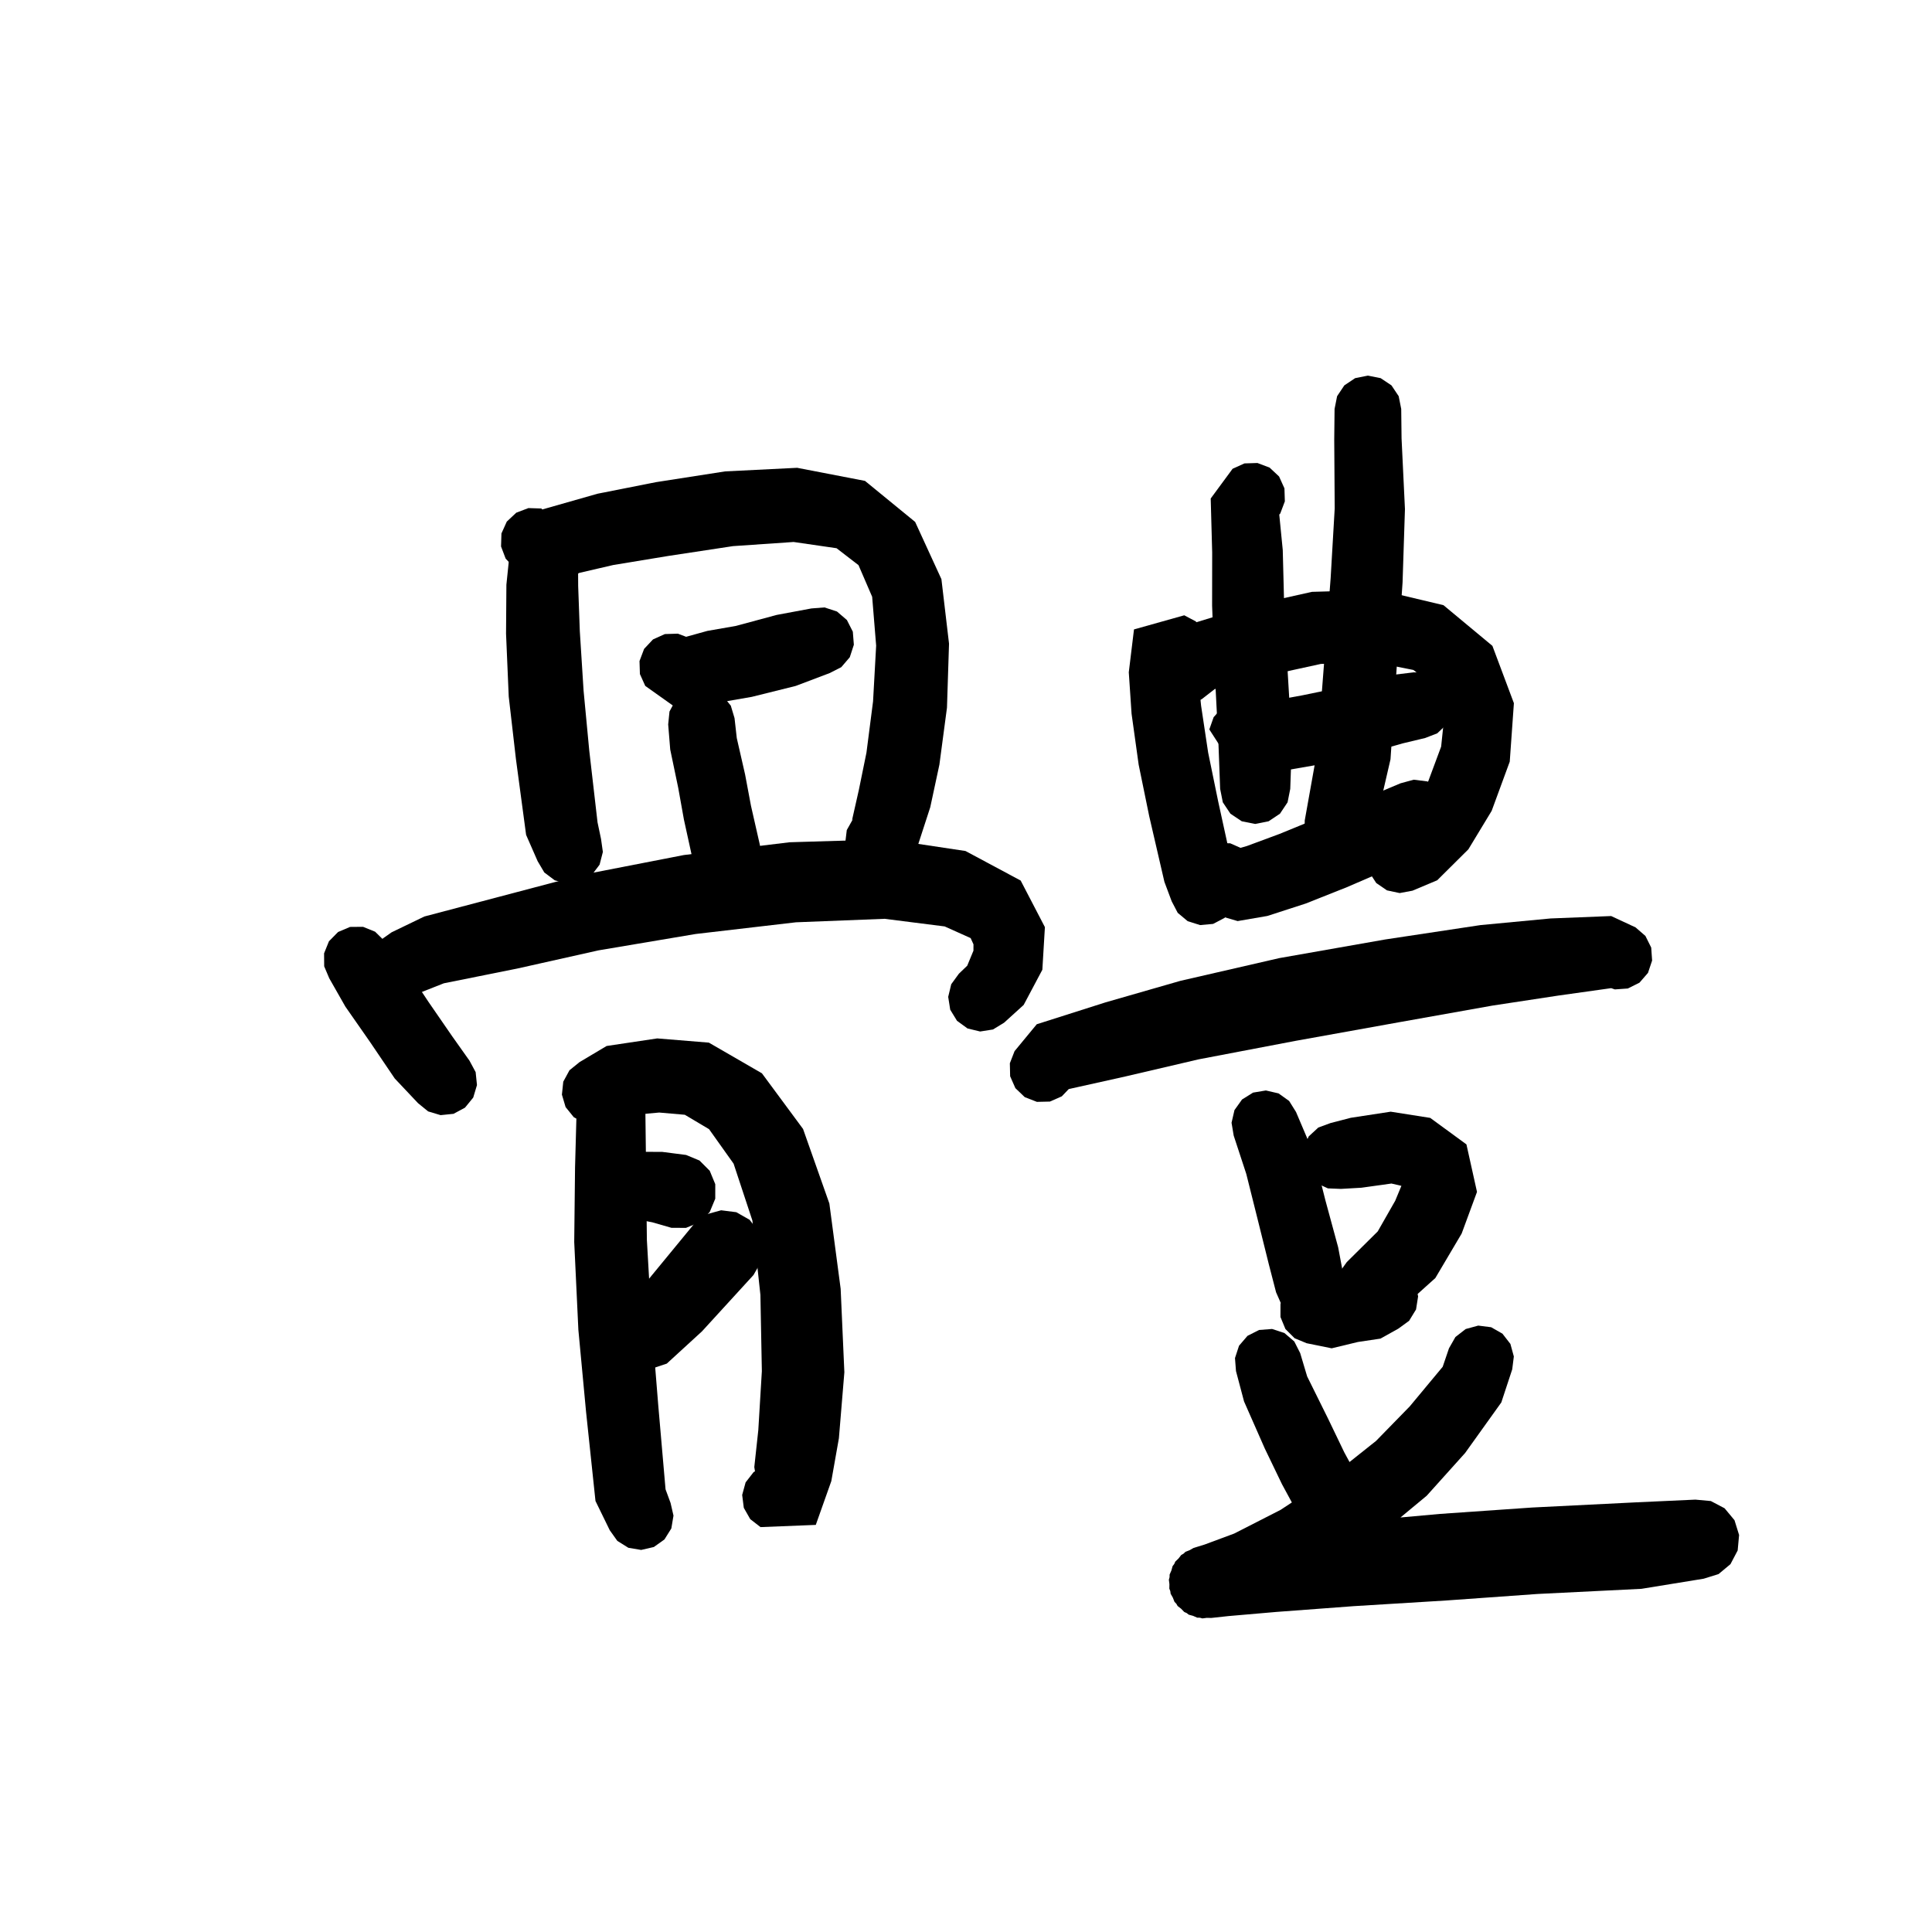
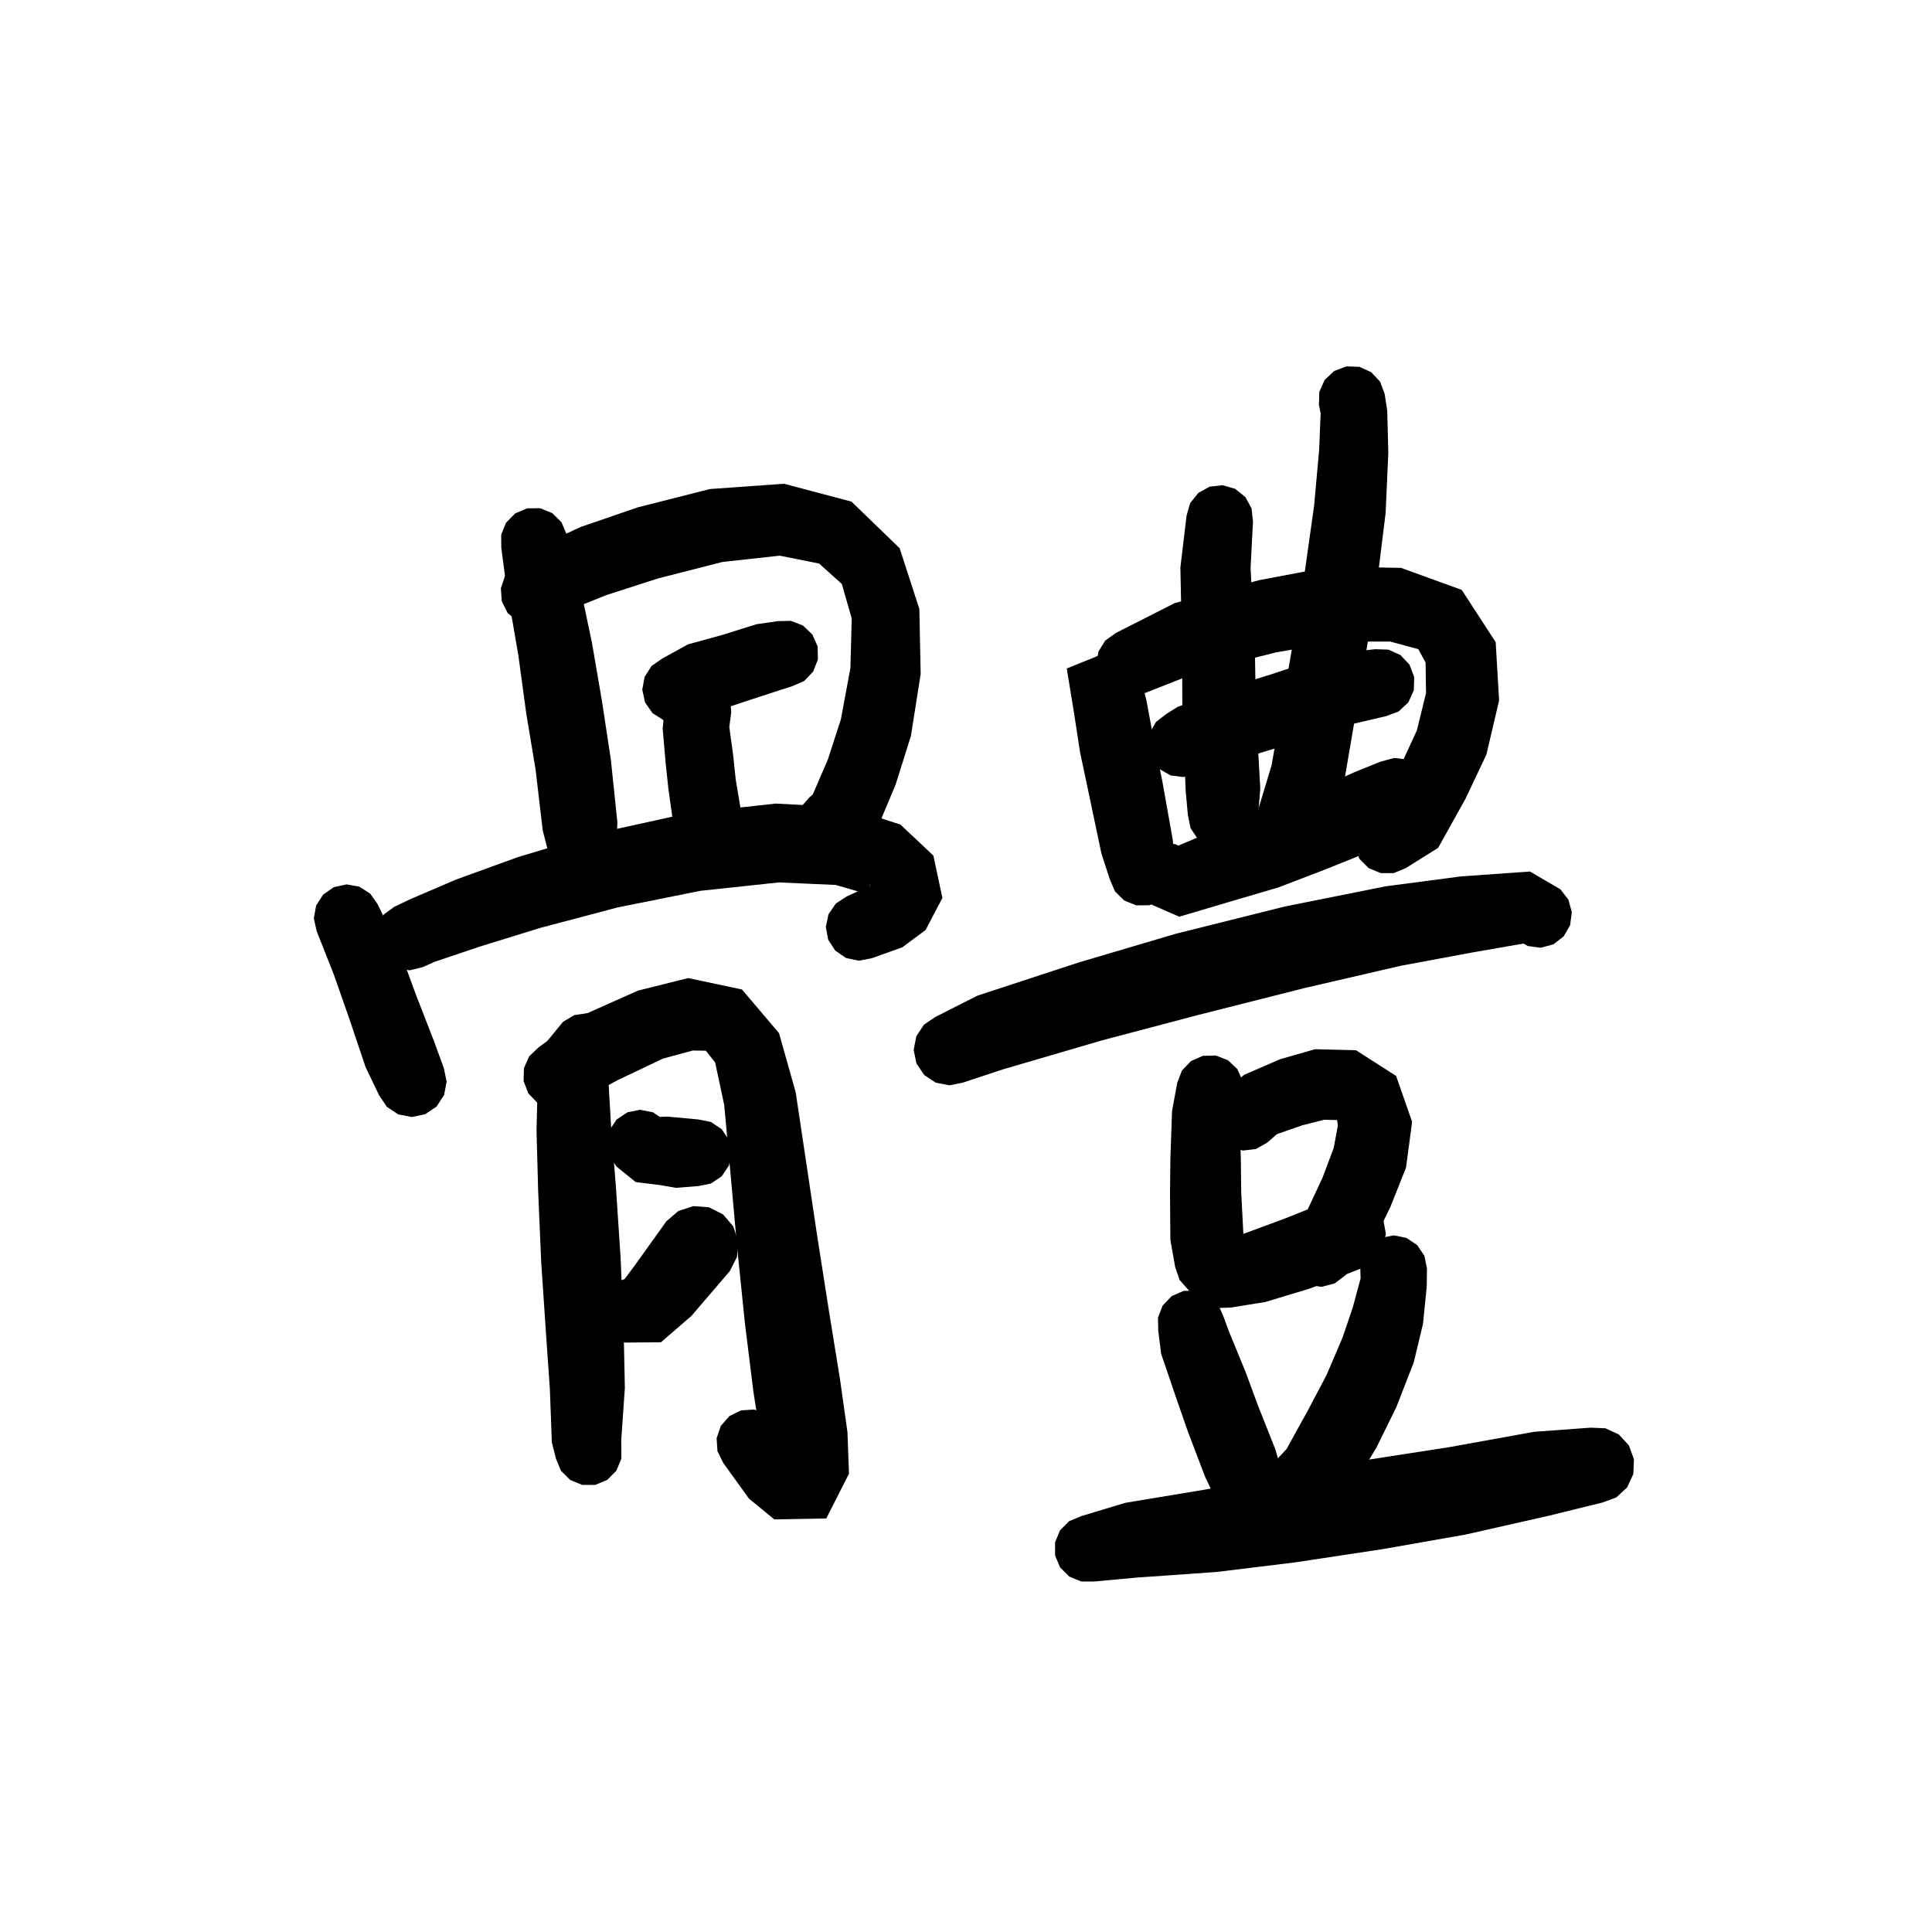
<svg xmlns="http://www.w3.org/2000/svg" viewBox="0 0 300 300" width="300" height="300">
-   <path d="M 90.035 84.186 L 79.393 83.421 L 78.633 90.789 L 78.579 98.405 L 78.995 108.159 L 80.113 117.861 L 81.694 129.641 L 83.484 133.723 L 84.518 135.475 L 86.144 136.698 L 88.114 137.206 L 90.129 136.922 L 91.881 135.888 L 93.105 134.262 L 93.613 132.292 L 93.328 130.277 L 92.785 127.692 L 91.499 116.539 L 90.618 107.241 L 90.033 97.995 L 89.779 91.011 L 89.753 86.246 L 80.778 88.814 L 82.016 90.409 L 83.77 91.409 L 85.773 91.662 L 87.721 91.129 L 89.316 89.891 L 90.316 88.136 L 90.568 86.133 Z" fill="black" fill-rule="nonzero" />
-   <path d="M 81.743 89.042 L 85.947 89.889 L 95.224 87.736 L 103.761 86.329 L 113.823 84.802 L 123.232 84.159 L 129.898 85.127 L 133.309 87.756 L 135.429 92.67 L 136.048 100.256 L 135.567 108.914 L 134.543 116.869 L 133.363 122.654 L 132.298 127.369 L 132.477 127.132 L 131.487 128.892 L 131.246 130.897 L 131.791 132.841 L 133.038 134.429 L 134.798 135.419 L 136.803 135.66 L 138.748 135.115 L 140.335 133.868 L 142.514 131.298 L 144.45 125.346 L 145.87 118.731 L 147.046 109.886 L 147.364 99.944 L 146.183 89.93 L 142.104 81.044 L 134.315 74.673 L 123.78 72.641 L 112.59 73.198 L 101.851 74.871 L 92.789 76.664 L 84.199 79.111 L 84.07 78.958 L 82.052 78.896 L 80.164 79.612 L 78.693 80.995 L 77.864 82.836 L 77.802 84.855 L 78.518 86.743 L 79.902 88.213 Z" fill="black" fill-rule="nonzero" />
-   <path d="M 100.195 106.508 L 105.24 110.091 L 111.967 109.035 L 116.739 108.208 L 123.555 106.512 L 128.818 104.521 L 130.632 103.599 L 131.955 102.052 L 132.586 100.117 L 132.427 98.088 L 131.505 96.274 L 129.958 94.951 L 128.023 94.321 L 125.994 94.479 L 120.591 95.488 L 114.273 97.192 L 109.846 97.965 L 105.24 99.242 L 108.617 100.492 L 107.146 99.11 L 105.257 98.395 L 103.239 98.458 L 101.398 99.289 L 100.016 100.761 L 99.302 102.649 L 99.365 104.667 Z" fill="black" fill-rule="nonzero" />
-   <path d="M 103.755 112.491 L 104.072 116.389 L 105.317 122.351 L 106.2 127.27 L 107.497 133.185 L 108.189 137.303 L 108.893 139.238 L 110.285 140.757 L 112.151 141.627 L 114.209 141.717 L 116.144 141.013 L 117.663 139.622 L 118.534 137.755 L 118.624 135.697 L 117.983 131.149 L 116.613 125.13 L 115.696 120.249 L 114.407 114.611 L 114.058 111.509 L 113.478 109.575 L 112.202 108.01 L 110.424 107.053 L 108.416 106.848 L 106.481 107.428 L 104.917 108.704 L 103.959 110.482 Z" fill="black" fill-rule="nonzero" />
-   <path d="M 51.127 151.91 L 53.628 156.304 L 57.46 161.8 L 61.294 167.465 L 64.912 171.3 L 66.479 172.577 L 68.415 173.158 L 70.426 172.953 L 72.206 171.994 L 73.483 170.428 L 74.064 168.491 L 73.859 166.48 L 72.901 164.7 L 70.185 160.868 L 66.553 155.6 L 62.851 150.029 L 59.686 146.09 L 58.246 144.674 L 56.375 143.916 L 54.355 143.933 L 52.496 144.721 L 51.08 146.16 L 50.323 148.032 L 50.339 150.051 Z" fill="black" fill-rule="nonzero" />
-   <path d="M 65.008 154.229 L 68.92 152.685 L 80.341 150.392 L 92.939 147.571 L 108.024 145.03 L 123.595 143.214 L 137.361 142.673 L 146.687 143.855 L 150.723 145.668 L 151.16 146.634 L 151.157 147.618 L 150.191 149.955 L 148.896 151.197 L 147.708 152.83 L 147.235 154.793 L 147.55 156.788 L 148.604 158.51 L 150.236 159.698 L 152.199 160.171 L 154.194 159.856 L 155.916 158.803 L 158.955 156.045 L 161.856 150.582 L 162.252 143.966 L 158.489 136.732 L 149.925 132.145 L 137.851 130.327 L 122.617 130.786 L 106.189 132.77 L 90.474 135.829 L 77.672 139.208 L 65.892 142.315 L 60.804 144.771 L 59.155 145.935 L 58.076 147.642 L 57.733 149.632 L 58.177 151.602 L 59.342 153.251 L 61.049 154.33 L 63.038 154.673 Z" fill="black" fill-rule="nonzero" />
-   <path d="M 92.968 164.632 L 89.624 169.173 L 89.293 181.276 L 89.165 192.859 L 89.809 206.494 L 91.002 219.216 L 92.466 233.073 L 94.687 237.624 L 95.859 239.268 L 97.571 240.339 L 99.562 240.673 L 101.53 240.219 L 103.174 239.047 L 104.245 237.335 L 104.579 235.344 L 104.125 233.376 L 103.346 231.26 L 102.211 218.184 L 101.203 205.706 L 100.447 192.541 L 100.32 181.324 L 100.189 170.494 L 99.844 172.368 L 101.063 170.758 L 101.572 168.804 L 101.295 166.804 L 100.274 165.062 L 98.664 163.843 L 96.71 163.334 L 94.71 163.611 Z" fill="black" fill-rule="nonzero" />
-   <path d="M 94.816 174.079 L 96.953 173.244 L 102.358 172.755 L 106.339 173.101 L 110.103 175.338 L 113.914 180.696 L 116.83 189.522 L 118.076 201.077 L 118.301 212.913 L 117.749 222.07 L 117.126 227.813 L 117.471 229.882 L 122.721 227.871 L 120.773 227.338 L 118.77 227.591 L 117.016 228.591 L 115.778 230.186 L 115.244 232.133 L 115.497 234.136 L 116.497 235.891 L 118.092 237.129 L 126.675 236.785 L 129.086 229.987 L 130.264 223.33 L 131.112 213.087 L 130.537 200.123 L 128.782 186.878 L 124.698 175.304 L 118.31 166.662 L 110.073 161.899 L 102.054 161.245 L 94.193 162.422 L 89.996 164.921 L 88.427 166.191 L 87.464 167.966 L 87.253 169.974 L 87.827 171.91 L 89.098 173.479 L 90.872 174.442 L 92.881 174.653 Z" fill="black" fill-rule="nonzero" />
-   <path d="M 97.938 189.154 L 101.292 189.799 L 104.274 190.659 L 106.526 190.661 L 108.607 189.802 L 110.201 188.211 L 111.065 186.132 L 111.067 183.88 L 110.208 181.799 L 108.617 180.205 L 106.538 179.341 L 102.854 178.868 L 98.875 178.846 L 96.867 179.059 L 95.093 180.024 L 93.824 181.595 L 93.252 183.531 L 93.466 185.539 L 94.431 187.313 L 96.001 188.582 Z" fill="black" fill-rule="nonzero" />
-   <path d="M 99.893 212.957 L 103.534 211.743 L 109.005 206.73 L 117 197.987 L 118.176 195.926 L 118.474 193.571 L 117.848 191.282 L 116.393 189.406 L 114.332 188.23 L 111.977 187.932 L 109.688 188.559 L 107.812 190.013 L 100.474 198.936 L 96.612 203.257 L 96.919 203.043 L 95.136 203.99 L 93.85 205.547 L 93.258 207.477 L 93.45 209.487 L 94.396 211.271 L 95.953 212.556 L 97.883 213.149 Z" fill="black" fill-rule="nonzero" />
-   <path d="M 183.893 95.543 L 176.086 97.736 L 175.277 104.392 L 175.71 110.835 L 176.812 118.746 L 178.454 126.758 L 180.808 136.932 L 181.942 139.96 L 182.878 141.749 L 184.428 143.043 L 186.355 143.646 L 188.366 143.465 L 190.155 142.528 L 191.449 140.978 L 192.052 139.051 L 191.871 137.04 L 191.337 134.402 L 189.158 124.442 L 187.6 116.854 L 186.503 109.565 L 185.935 104.008 L 185.393 102.264 L 180.919 105.457 L 182.929 105.648 L 184.86 105.056 L 186.417 103.771 L 187.363 101.987 L 187.555 99.977 L 186.963 98.047 L 185.677 96.49 Z" fill="black" fill-rule="nonzero" />
-   <path d="M 186.613 108.562 L 188.628 106.997 L 197.175 104.825 L 205.094 103.098 L 213.224 102.793 L 219.476 104.031 L 222.874 106.713 L 224.335 110.611 L 223.78 115.934 L 221.788 121.29 L 219.406 125.315 L 216.647 128.309 L 215.484 128.695 L 213.792 129.796 L 212.65 131.461 L 212.232 133.437 L 212.601 135.422 L 213.703 137.114 L 215.368 138.257 L 217.343 138.675 L 219.328 138.305 L 223.166 136.691 L 228.006 131.885 L 231.625 125.909 L 234.433 118.266 L 235.077 109.189 L 231.739 100.287 L 224.137 93.969 L 214.188 91.606 L 203.718 91.902 L 194.437 93.975 L 184.518 97.003 L 180.2 100.438 L 178.889 101.975 L 178.267 103.895 L 178.427 105.908 L 179.344 107.707 L 180.881 109.017 L 182.802 109.64 L 184.814 109.48 Z" fill="black" fill-rule="nonzero" />
-   <path d="M 187.783 113.268 L 192.434 120.471 L 199.021 119.722 L 204.25 118.818 L 210.304 117.563 L 217.819 115.429 L 221.293 114.598 L 223.177 113.871 L 224.638 112.478 L 225.456 110.632 L 225.505 108.613 L 224.777 106.73 L 223.384 105.268 L 221.538 104.45 L 219.52 104.402 L 215.327 104.905 L 207.709 106.837 L 202.162 107.982 L 197.191 108.878 L 193.046 109.862 L 198.029 114.732 L 197.919 112.716 L 197.046 110.895 L 195.543 109.547 L 193.638 108.877 L 191.622 108.987 L 189.801 109.86 L 188.453 111.363 Z" fill="black" fill-rule="nonzero" />
-   <path d="M 184.854 134.877 L 185.892 141.181 L 192.18 143.024 L 196.799 142.229 L 202.739 140.305 L 209.144 137.761 L 217.628 134.096 L 222.341 131.369 L 224.018 130.066 L 225.07 128.221 L 225.336 126.114 L 224.775 124.066 L 223.473 122.388 L 221.628 121.336 L 219.52 121.071 L 217.472 121.631 L 212.851 123.571 L 204.668 127.039 L 198.674 129.495 L 193.613 131.371 L 190.832 132.176 L 193.254 133.819 L 194.958 137.123 L 195.003 135.104 L 194.272 133.222 L 192.877 131.762 L 191.029 130.948 L 189.01 130.903 L 187.128 131.634 L 185.669 133.03 Z" fill="black" fill-rule="nonzero" />
-   <path d="M 191.398 72.789 L 187.998 77.407 L 188.227 85.793 L 188.215 94.062 L 188.566 103.187 L 189.21 115.703 L 189.464 122.5 L 189.878 124.583 L 191.058 126.348 L 192.824 127.528 L 194.906 127.942 L 196.989 127.528 L 198.754 126.348 L 199.934 124.583 L 200.348 122.5 L 200.603 115.297 L 199.846 102.613 L 199.398 93.738 L 199.186 85.407 L 198.481 78.26 L 197.414 81.211 L 198.797 79.739 L 199.511 77.851 L 199.448 75.833 L 198.617 73.992 L 197.146 72.61 L 195.257 71.895 L 193.239 71.958 Z" fill="black" fill-rule="nonzero" />
-   <path d="M 207.231 63.5 L 207.179 68.268 L 207.252 78.95 L 206.622 89.766 L 205.678 101.991 L 204.563 116.427 L 202.598 127.407 L 202.583 129.522 L 203.38 131.481 L 204.865 132.986 L 206.813 133.809 L 208.928 133.823 L 210.887 133.027 L 212.393 131.541 L 213.215 129.593 L 215.916 117.906 L 216.935 102.809 L 217.79 90.434 L 218.16 79.05 L 217.633 68.066 L 217.581 63.5 L 217.187 61.52 L 216.066 59.841 L 214.387 58.719 L 212.406 58.325 L 210.426 58.719 L 208.747 59.841 L 207.625 61.52 Z" fill="black" fill-rule="nonzero" />
-   <path d="M 166.272 168.778 L 165.158 169.288 L 174.74 167.155 L 186.122 164.495 L 201.151 161.628 L 217.308 158.721 L 231.724 156.152 L 242.042 154.582 L 250.295 153.424 L 248.839 152.993 L 250.754 153.634 L 252.768 153.493 L 254.575 152.592 L 255.899 151.068 L 256.54 149.153 L 256.399 147.138 L 255.498 145.331 L 253.974 144.007 L 250.184 142.243 L 240.77 142.618 L 229.888 143.648 L 215.105 145.879 L 198.662 148.772 L 183.291 152.305 L 171.672 155.645 L 160.988 159.045 L 157.54 163.222 L 156.809 165.104 L 156.854 167.123 L 157.669 168.97 L 159.128 170.366 L 161.01 171.097 L 163.029 171.052 L 164.877 170.238 Z" fill="black" fill-rule="nonzero" />
-   <path d="M 191.566 176.331 L 193.522 182.287 L 195.216 189.053 L 197.024 196.323 L 198.148 200.669 L 198.995 202.592 L 200.514 204.045 L 202.474 204.806 L 204.575 204.759 L 206.498 203.911 L 207.951 202.392 L 208.712 200.433 L 208.665 198.331 L 207.788 193.677 L 205.797 186.347 L 203.957 179.046 L 201.246 172.669 L 200.177 170.956 L 198.534 169.783 L 196.566 169.327 L 194.575 169.66 L 192.862 170.729 L 191.689 172.373 L 191.234 174.34 Z" fill="black" fill-rule="nonzero" />
-   <path d="M 208.213 184.612 L 211.394 184.43 L 216.065 183.778 L 217.927 184.213 L 218.105 184.101 L 217.865 183.52 L 216.648 186.453 L 213.933 191.214 L 209.128 195.978 L 207.876 197.73 L 207.39 199.828 L 207.744 201.952 L 208.884 203.779 L 210.636 205.03 L 212.734 205.516 L 214.858 205.162 L 216.685 204.022 L 222.88 198.453 L 226.965 191.547 L 229.347 185.08 L 227.707 177.699 L 222.085 173.587 L 215.947 172.622 L 209.752 173.57 L 206.599 174.388 L 204.704 175.086 L 203.221 176.456 L 202.375 178.29 L 202.295 180.307 L 202.993 182.202 L 204.362 183.685 L 206.196 184.531 Z" fill="black" fill-rule="nonzero" />
-   <path d="M 202.891 208.575 L 206.783 209.365 L 210.857 208.383 L 214.357 207.859 L 217.128 206.315 L 218.802 205.098 L 219.882 203.333 L 220.205 201.289 L 219.721 199.278 L 218.504 197.604 L 216.739 196.524 L 214.696 196.201 L 212.684 196.685 L 211.122 197.141 L 208.355 197.817 L 206.03 198.635 L 204.921 198.425 L 202.902 198.423 L 201.036 199.194 L 199.606 200.62 L 198.832 202.485 L 198.83 204.504 L 199.6 206.371 L 201.027 207.8 Z" fill="black" fill-rule="nonzero" />
-   <path d="M 191.923 212.895 L 193.173 217.609 L 196.395 224.923 L 199.066 230.467 L 201.746 235.418 L 204.914 240.826 L 206.747 242.659 L 208.426 243.781 L 210.406 244.175 L 212.387 243.781 L 214.066 242.659 L 215.187 240.98 L 215.581 239 L 215.187 237.02 L 214.066 235.341 L 213.898 235.174 L 211.266 230.182 L 208.746 225.533 L 206.217 220.277 L 202.972 213.725 L 201.89 210.105 L 200.976 208.304 L 199.443 206.99 L 197.524 206.362 L 195.511 206.517 L 193.71 207.43 L 192.396 208.963 L 191.768 210.882 Z" fill="black" fill-rule="nonzero" />
-   <path d="M 224.997 209.364 L 224.023 212.229 L 218.911 218.377 L 213.675 223.743 L 206.654 229.327 L 198.841 234.455 L 191.644 238.13 L 187.049 239.837 L 185.329 240.368 L 183.424 241.454 L 182.079 243.187 L 181.5 245.302 L 181.775 247.477 L 182.861 249.382 L 184.593 250.727 L 186.708 251.306 L 188.883 251.032 L 190.764 250.363 L 196.168 248.47 L 204.571 244.545 L 213.558 238.873 L 221.538 232.257 L 227.501 225.623 L 233.123 217.771 L 234.816 212.636 L 235.068 210.633 L 234.535 208.686 L 233.297 207.091 L 231.543 206.091 L 229.539 205.838 L 227.592 206.371 L 225.997 207.609 Z M 188.094 251.233 L 190.735 250.946 L 198.218 250.298 L 210.193 249.404 L 224.598 248.521 L 238.705 247.513 L 254.878 246.712 L 264.552 245.139 L 266.853 244.424 L 268.704 242.884 L 269.825 240.752 L 270.045 238.354 L 269.331 236.054 L 267.79 234.202 L 265.659 233.081 L 263.26 232.861 L 253.934 233.288 L 237.907 234.087 L 223.614 235.079 L 209.019 236.396 L 196.794 238.102 L 189.077 239.454 L 186.118 240.167 L 184.076 240.967 L 182.496 242.486 L 181.617 244.496 L 181.574 246.688 L 182.373 248.73 L 183.893 250.311 L 185.902 251.19 Z" fill="black" fill-rule="nonzero" />
+   <path d="M 77.838 85.044 L 78.591 90.743 L 80.495 101.797 L 81.721 110.821 L 83.163 119.482 L 84.277 128.967 L 85.075 132.061 L 85.696 134.059 L 87.033 135.667 L 88.885 136.64 L 90.967 136.831 L 92.965 136.211 L 94.573 134.873 L 95.546 133.022 L 95.737 130.939 L 95.869 127.699 L 94.849 117.918 L 93.492 108.979 L 91.918 99.803 L 89.555 88.59 L 87.975 82.956 L 87.19 81.096 L 85.752 79.678 L 83.882 78.918 L 81.863 78.931 L 80.002 79.716 L 78.584 81.154 L 77.824 83.024 Z" fill="black" fill-rule="nonzero" />
+   <path d="M 87.399 94.568 L 86.102 95.633 L 94.23 92.377 L 102.202 89.813 L 112.186 87.26 L 121.074 86.284 L 127.197 87.51 L 130.719 90.678 L 132.256 96.041 L 132.05 103.738 L 130.567 111.718 L 128.545 117.953 L 126.199 123.385 L 125.686 123.813 L 124.329 125.365 L 123.669 127.317 L 123.806 129.373 L 124.72 131.22 L 126.271 132.577 L 128.223 133.238 L 130.279 133.1 L 132.127 132.187 L 135.947 129.282 L 139.067 121.847 L 141.445 114.282 L 142.962 104.662 L 142.756 94.559 L 139.694 85.122 L 132.216 77.89 L 121.738 75.116 L 110.227 75.94 L 99.01 78.787 L 90.182 81.823 L 81.044 86.034 L 78.413 89.432 L 77.773 91.347 L 77.914 93.362 L 78.815 95.169 L 80.339 96.493 L 82.254 97.134 L 84.268 96.993 L 86.075 96.092 Z" fill="black" fill-rule="nonzero" />
+   <path d="M 106.97 111.746 L 110.639 110.616 L 115.431 109.015 L 120.391 107.395 L 123.029 106.552 L 124.877 105.738 L 126.272 104.278 L 127.003 102.396 L 126.958 100.377 L 126.144 98.53 L 124.685 97.134 L 122.802 96.403 L 120.784 96.448 L 117.422 96.938 L 112.182 98.585 L 106.84 100.051 L 102.843 102.254 L 101.184 103.405 L 100.091 105.103 L 99.732 107.09 L 100.16 109.063 L 101.311 110.722 L 103.009 111.815 L 104.996 112.174 Z" fill="black" fill-rule="nonzero" />
+   <path d="M 103.263 109.429 L 102.9 113.131 L 103.359 118.463 L 103.774 122.389 L 104.49 127.507 L 105.406 130.333 L 106.297 132.145 L 107.813 133.479 L 109.725 134.13 L 111.74 134 L 113.552 133.109 L 114.885 131.593 L 115.536 129.682 L 115.407 127.667 L 114.989 125.493 L 114.238 121.011 L 113.853 117.337 L 113.246 112.869 L 113.55 110.571 L 113.377 108.56 L 112.447 106.767 L 110.903 105.467 L 108.978 104.857 L 106.966 105.029 L 105.173 105.959 L 103.873 107.504 Z" fill="black" fill-rule="nonzero" />
+   <path d="M 49.168 144.58 L 51.844 151.351 L 54.233 158.165 L 56.772 165.706 L 58.889 170.123 L 60.083 171.881 L 61.859 173.049 L 63.947 173.448 L 66.029 173.017 L 67.787 171.823 L 68.955 170.047 L 69.354 167.959 L 68.924 165.877 L 67.374 161.628 L 64.579 154.435 L 61.968 147.316 L 58.645 140.42 L 57.488 138.765 L 55.786 137.678 L 53.798 137.326 L 51.826 137.762 L 50.171 138.918 L 49.085 140.62 L 48.732 142.609 Z" fill="black" fill-rule="nonzero" />
+   <path d="M 65.575 150.199 L 67.519 149.338 L 74.461 146.998 L 83.792 144.111 L 95.928 140.899 L 108.772 138.325 L 120.947 137.022 L 129.789 137.416 L 134.397 138.761 L 135.081 139.352 L 134.876 137.968 L 135.085 137.192 L 135.033 137.572 L 131.484 139.195 L 129.792 140.296 L 128.65 141.961 L 128.232 143.937 L 128.601 145.922 L 129.703 147.614 L 131.368 148.757 L 133.343 149.175 L 135.328 148.805 L 140.112 147.095 L 143.728 144.408 L 146.337 139.432 L 144.931 132.848 L 139.816 128.039 L 131.623 125.384 L 120.466 124.778 L 106.84 126.275 L 93.085 129.301 L 80.42 133.089 L 70.751 136.602 L 63.627 139.662 L 61.238 140.801 L 59.605 141.989 L 58.55 143.711 L 58.235 145.705 L 58.708 147.669 L 59.895 149.302 L 61.617 150.356 L 63.612 150.671 Z" fill="black" fill-rule="nonzero" />
+   <path d="M 87.444 158.653 L 84.292 162.484 L 83.48 168.635 L 83.311 175.517 L 83.567 185.026 L 84.043 196.036 L 84.777 207.003 L 85.383 215.691 L 85.687 223.942 L 86.332 226.515 L 87.106 228.38 L 88.536 229.806 L 90.402 230.577 L 92.421 230.575 L 94.286 229.8 L 95.712 228.371 L 96.483 226.504 L 96.481 224.485 L 96.459 223.725 L 97.029 215.509 L 96.836 206.397 L 96.37 195.364 L 95.645 184.374 L 94.901 175.083 L 94.532 168.765 L 94.187 165.516 L 94.368 166.347 L 95.577 164.729 L 96.074 162.772 L 95.785 160.774 L 94.753 159.038 L 93.135 157.83 L 91.178 157.332 L 89.18 157.621 Z" fill="black" fill-rule="nonzero" />
+   <path d="M 89.178 171.37 L 95.962 167.698 L 102.957 164.375 L 107.552 163.126 L 109.598 163.152 L 111.048 164.976 L 112.456 171.585 L 113.413 182.01 L 114.472 193.776 L 115.671 205.487 L 116.985 216.076 L 118.216 223.999 L 118.784 228.161 L 120.707 226.016 L 124.979 225.271 L 124.181 225.298 L 120.513 220.851 L 118.996 219.519 L 117.084 218.87 L 115.069 219.001 L 113.258 219.893 L 111.926 221.411 L 111.276 223.322 L 111.407 225.337 L 112.299 227.149 L 116.298 232.702 L 120.233 235.929 L 128.305 235.784 L 131.828 228.839 L 131.596 222.401 L 130.428 214.124 L 128.742 203.713 L 126.94 192.224 L 125.199 180.59 L 123.556 169.615 L 120.965 160.424 L 115.214 153.648 L 106.861 151.874 L 99.055 153.825 L 90.517 157.635 L 83.635 162.63 L 82.173 164.023 L 81.356 165.869 L 81.308 167.888 L 82.036 169.771 L 83.429 171.233 L 85.276 172.05 L 87.294 172.098 Z" fill="black" fill-rule="nonzero" />
+   <path d="M 95.747 181.159 L 98.721 183.555 L 102.457 184.014 L 104.937 184.445 L 108.406 184.175 L 110.387 183.781 L 112.066 182.659 L 113.187 180.98 L 113.581 179 L 113.187 177.02 L 112.066 175.341 L 110.387 174.219 L 108.406 173.825 L 105.542 173.555 L 103.556 173.386 L 102.091 173.445 L 103.066 173.841 L 101.387 172.719 L 99.406 172.325 L 97.426 172.719 L 95.747 173.841 L 94.625 175.52 L 94.231 177.5 L 94.625 179.48 Z" fill="black" fill-rule="nonzero" />
+   <path d="M 96.985 208.476 L 102.634 208.425 L 107.376 204.321 L 113.33 197.369 L 114.435 195.19 L 114.623 192.754 L 113.864 190.432 L 112.275 188.576 L 110.096 187.471 L 107.66 187.283 L 105.338 188.042 L 103.483 189.631 L 98.436 196.679 L 96.512 199.242 L 99.828 198.524 L 97.816 198.359 L 95.893 198.976 L 94.353 200.282 L 93.43 202.078 L 93.265 204.091 L 93.882 206.013 L 95.189 207.553 Z" fill="black" fill-rule="nonzero" />
+   <path d="M 175.139 99.959 L 165.645 103.801 L 166.797 110.858 L 167.706 116.786 L 169.135 123.537 L 171.042 132.598 L 172.34 136.555 L 173.13 138.414 L 174.57 139.829 L 176.443 140.584 L 178.462 140.566 L 180.32 139.777 L 181.735 138.336 L 182.491 136.464 L 182.472 134.445 L 182.104 130.402 L 180.477 121.263 L 179.106 114.614 L 178.015 108.742 L 176.501 102.865 L 168.673 108.041 L 170.466 108.971 L 172.478 109.143 L 174.403 108.533 L 175.947 107.233 L 176.877 105.44 L 177.05 103.429 L 176.439 101.504 Z" fill="black" fill-rule="nonzero" />
+   <path d="M 177.541 107.714 L 186.065 104.352 L 198.078 101.316 L 207.733 99.623 L 215.869 99.621 L 220.235 100.801 L 221.363 102.888 L 221.434 107.633 L 220.003 113.431 L 217.461 118.951 L 214.492 124.685 L 212.536 126.194 L 211.106 127.62 L 210.332 129.485 L 210.33 131.504 L 211.1 133.371 L 212.527 134.8 L 214.391 135.575 L 216.411 135.577 L 218.277 134.806 L 223.32 131.649 L 227.552 124.049 L 230.809 117.169 L 232.778 108.767 L 232.249 99.713 L 226.977 91.599 L 217.543 88.179 L 206.68 87.977 L 195.535 90.084 L 182.414 93.648 L 173.272 98.286 L 171.63 99.462 L 170.563 101.176 L 170.234 103.168 L 170.692 105.135 L 171.868 106.776 L 173.582 107.843 L 175.574 108.172 Z" fill="black" fill-rule="nonzero" />
+   <path d="M 185.721 120.129 L 186.636 119.89 L 194.773 117.189 L 200.902 115.33 L 209.843 112.461 L 215.272 111.192 L 217.192 110.465 L 218.689 109.059 L 219.534 107.187 L 219.598 105.135 L 218.872 103.214 L 217.465 101.717 L 215.594 100.873 L 213.541 100.808 L 206.969 101.539 L 197.51 104.67 L 191.239 106.612 L 182.843 109.777 L 181.092 110.871 L 179.497 112.109 L 178.497 113.864 L 178.244 115.867 L 178.778 117.814 L 180.016 119.409 L 181.77 120.409 L 183.773 120.662 Z" fill="black" fill-rule="nonzero" />
+   <path d="M 177.498 139.895 L 183.112 142.345 L 191.622 139.823 L 198.522 137.795 L 205.998 134.927 L 215.42 131.125 L 219.51 128.708 L 221.305 127.315 L 222.43 125.341 L 222.714 123.087 L 222.114 120.896 L 220.721 119.101 L 218.748 117.976 L 216.493 117.692 L 214.302 118.292 L 210.392 119.875 L 201.415 123.873 L 194.49 126.805 L 187.991 129.177 L 181.367 131.989 L 184.314 132.105 L 182.564 131.098 L 180.562 130.836 L 178.612 131.361 L 177.012 132.592 L 176.004 134.342 L 175.743 136.344 L 176.268 138.294 Z" fill="black" fill-rule="nonzero" />
+   <path d="M 184.251 80.052 L 183.29 88.114 L 183.554 101.344 L 183.598 110.586 L 184.117 122.882 L 184.448 126.5 L 184.864 128.589 L 186.047 130.359 L 187.818 131.542 L 189.906 131.958 L 191.995 131.542 L 193.766 130.359 L 194.949 128.589 L 195.364 126.5 L 195.696 122.451 L 195.014 110.214 L 194.859 101.056 L 194.189 88.219 L 194.562 80.948 L 194.341 78.941 L 193.369 77.171 L 191.793 75.908 L 189.855 75.344 L 187.847 75.565 L 186.078 76.537 L 184.815 78.113 Z" fill="black" fill-rule="nonzero" />
+   <path d="M 204.802 62.851 L 205.068 64.192 L 204.836 69.875 L 204.055 78.521 L 202.385 90.358 L 200.251 102.837 L 197.447 118.853 L 194.755 127.752 L 194.479 129.857 L 195.028 131.907 L 196.32 133.59 L 198.159 134.651 L 200.263 134.928 L 202.313 134.378 L 203.996 133.086 L 205.057 131.248 L 208.699 121.48 L 211.561 104.763 L 213.627 92.042 L 215.157 79.679 L 215.577 70.325 L 215.411 63.808 L 215.011 61.149 L 214.297 59.261 L 212.914 57.789 L 211.074 56.958 L 209.055 56.895 L 207.167 57.61 L 205.695 58.992 L 204.865 60.833 Z" fill="black" fill-rule="nonzero" />
+   <path d="M 149.553 168.098 L 155.701 166.061 L 171.095 161.554 L 185.981 157.622 L 202.493 153.442 L 217.485 149.97 L 228.531 147.914 L 237.573 146.339 L 235.498 145.895 L 237.248 146.902 L 239.25 147.164 L 241.2 146.639 L 242.801 145.408 L 243.808 143.658 L 244.07 141.656 L 243.545 139.706 L 242.314 138.105 L 237.573 135.328 L 226.881 136.086 L 215.128 137.63 L 199.52 140.758 L 182.631 144.978 L 167.517 149.446 L 151.778 154.605 L 145.26 157.902 L 143.472 159.111 L 142.283 160.913 L 141.874 163.032 L 142.308 165.147 L 143.517 166.934 L 145.319 168.123 L 147.438 168.532 Z" fill="black" fill-rule="nonzero" />
+   <path d="M 182.808 168.113 L 181.997 172.494 L 181.739 179.785 L 181.679 185.289 L 181.733 192.534 L 182.474 196.709 L 183.158 198.734 L 184.566 200.342 L 186.482 201.29 L 188.615 201.432 L 190.64 200.748 L 192.249 199.34 L 193.196 197.424 L 193.339 195.291 L 193.079 191.799 L 192.734 185.111 L 192.674 179.815 L 192.482 173.173 L 193.005 169.887 L 192.956 167.868 L 192.138 166.022 L 190.677 164.629 L 188.793 163.902 L 186.774 163.95 L 184.928 164.768 L 183.535 166.23 Z" fill="black" fill-rule="nonzero" />
+   <path d="M 196.774 177.429 L 198.273 176.113 L 202.239 174.725 L 205.615 173.877 L 207.448 173.915 L 207.629 173.933 L 207.739 174.81 L 207.089 178.278 L 205.352 182.895 L 202.718 188.524 L 200.922 190.959 L 199.87 192.753 L 199.585 194.813 L 200.11 196.826 L 201.365 198.484 L 203.159 199.536 L 205.219 199.821 L 207.232 199.297 L 208.89 198.041 L 212.428 194.476 L 215.861 187.505 L 218.323 181.322 L 219.273 174.19 L 216.783 167.067 L 210.564 163.085 L 204.197 162.923 L 198.773 164.475 L 193.206 166.887 L 190.038 169.571 L 188.791 171.159 L 188.246 173.103 L 188.487 175.108 L 189.477 176.868 L 191.065 178.115 L 193.009 178.66 L 195.014 178.419 Z" fill="black" fill-rule="nonzero" />
+   <path d="M 191.082 203.04 L 196.456 202.179 L 203.399 200.083 L 211.538 196.886 L 213.437 195.66 L 214.722 193.801 L 215.198 191.591 L 214.792 189.368 L 213.566 187.469 L 211.707 186.184 L 209.498 185.708 L 207.274 186.114 L 199.414 189.25 L 193.357 191.488 L 188.73 192.96 L 186.891 193.794 L 185.511 195.268 L 184.8 197.158 L 184.867 199.176 L 185.7 201.015 L 187.174 202.395 L 189.064 203.106 Z" fill="black" fill-rule="nonzero" />
+   <path d="M 179.854 206.623 L 180.303 210.22 L 182.606 216.983 L 184.471 222.34 L 187.107 229.269 L 189.323 233.928 L 190.448 235.727 L 192.175 236.958 L 194.242 237.434 L 196.334 237.084 L 198.133 235.959 L 199.364 234.231 L 199.841 232.164 L 199.49 230.072 L 198.039 225.064 L 195.341 218.26 L 193.406 213.017 L 190.843 206.78 L 189.958 204.377 L 189.144 202.53 L 187.685 201.134 L 185.802 200.403 L 183.784 200.448 L 181.936 201.262 L 180.54 202.722 L 179.809 204.604 Z" fill="black" fill-rule="nonzero" />
+   <path d="M 211.231 197 L 211.27 198.533 L 210.049 203.045 L 208.482 207.664 L 205.978 213.528 L 203.092 218.995 L 199.777 225.003 L 197.533 227.412 L 196.263 229.205 L 195.777 231.348 L 196.147 233.514 L 197.318 235.373 L 199.111 236.643 L 201.254 237.13 L 203.42 236.759 L 205.279 235.588 L 209.368 231.997 L 213.72 224.805 L 216.835 218.472 L 219.53 211.536 L 220.964 205.555 L 221.542 199.8 L 221.581 197 L 221.187 195.02 L 220.066 193.341 L 218.387 192.219 L 216.406 191.825 L 214.426 192.219 L 212.747 193.341 L 211.625 195.02 Z" fill="black" fill-rule="nonzero" />
+   <path d="M 169.921 245.575 L 176.424 244.973 L 188.888 244.097 L 201.096 242.607 L 214.741 240.542 L 227.56 238.289 L 240.61 235.335 L 248.818 233.312 L 250.973 232.521 L 252.661 230.965 L 253.625 228.882 L 253.718 226.588 L 252.927 224.434 L 251.371 222.746 L 249.288 221.782 L 246.995 221.688 L 238.202 222.332 L 225.052 224.711 L 212.471 226.658 L 198.916 228.993 L 187.125 231.303 L 174.722 233.36 L 167.891 235.425 L 166.027 236.2 L 164.6 237.629 L 163.83 239.496 L 163.832 241.515 L 164.606 243.38 L 166.036 244.806 L 167.902 245.577 Z" fill="black" fill-rule="nonzero" />
</svg>
